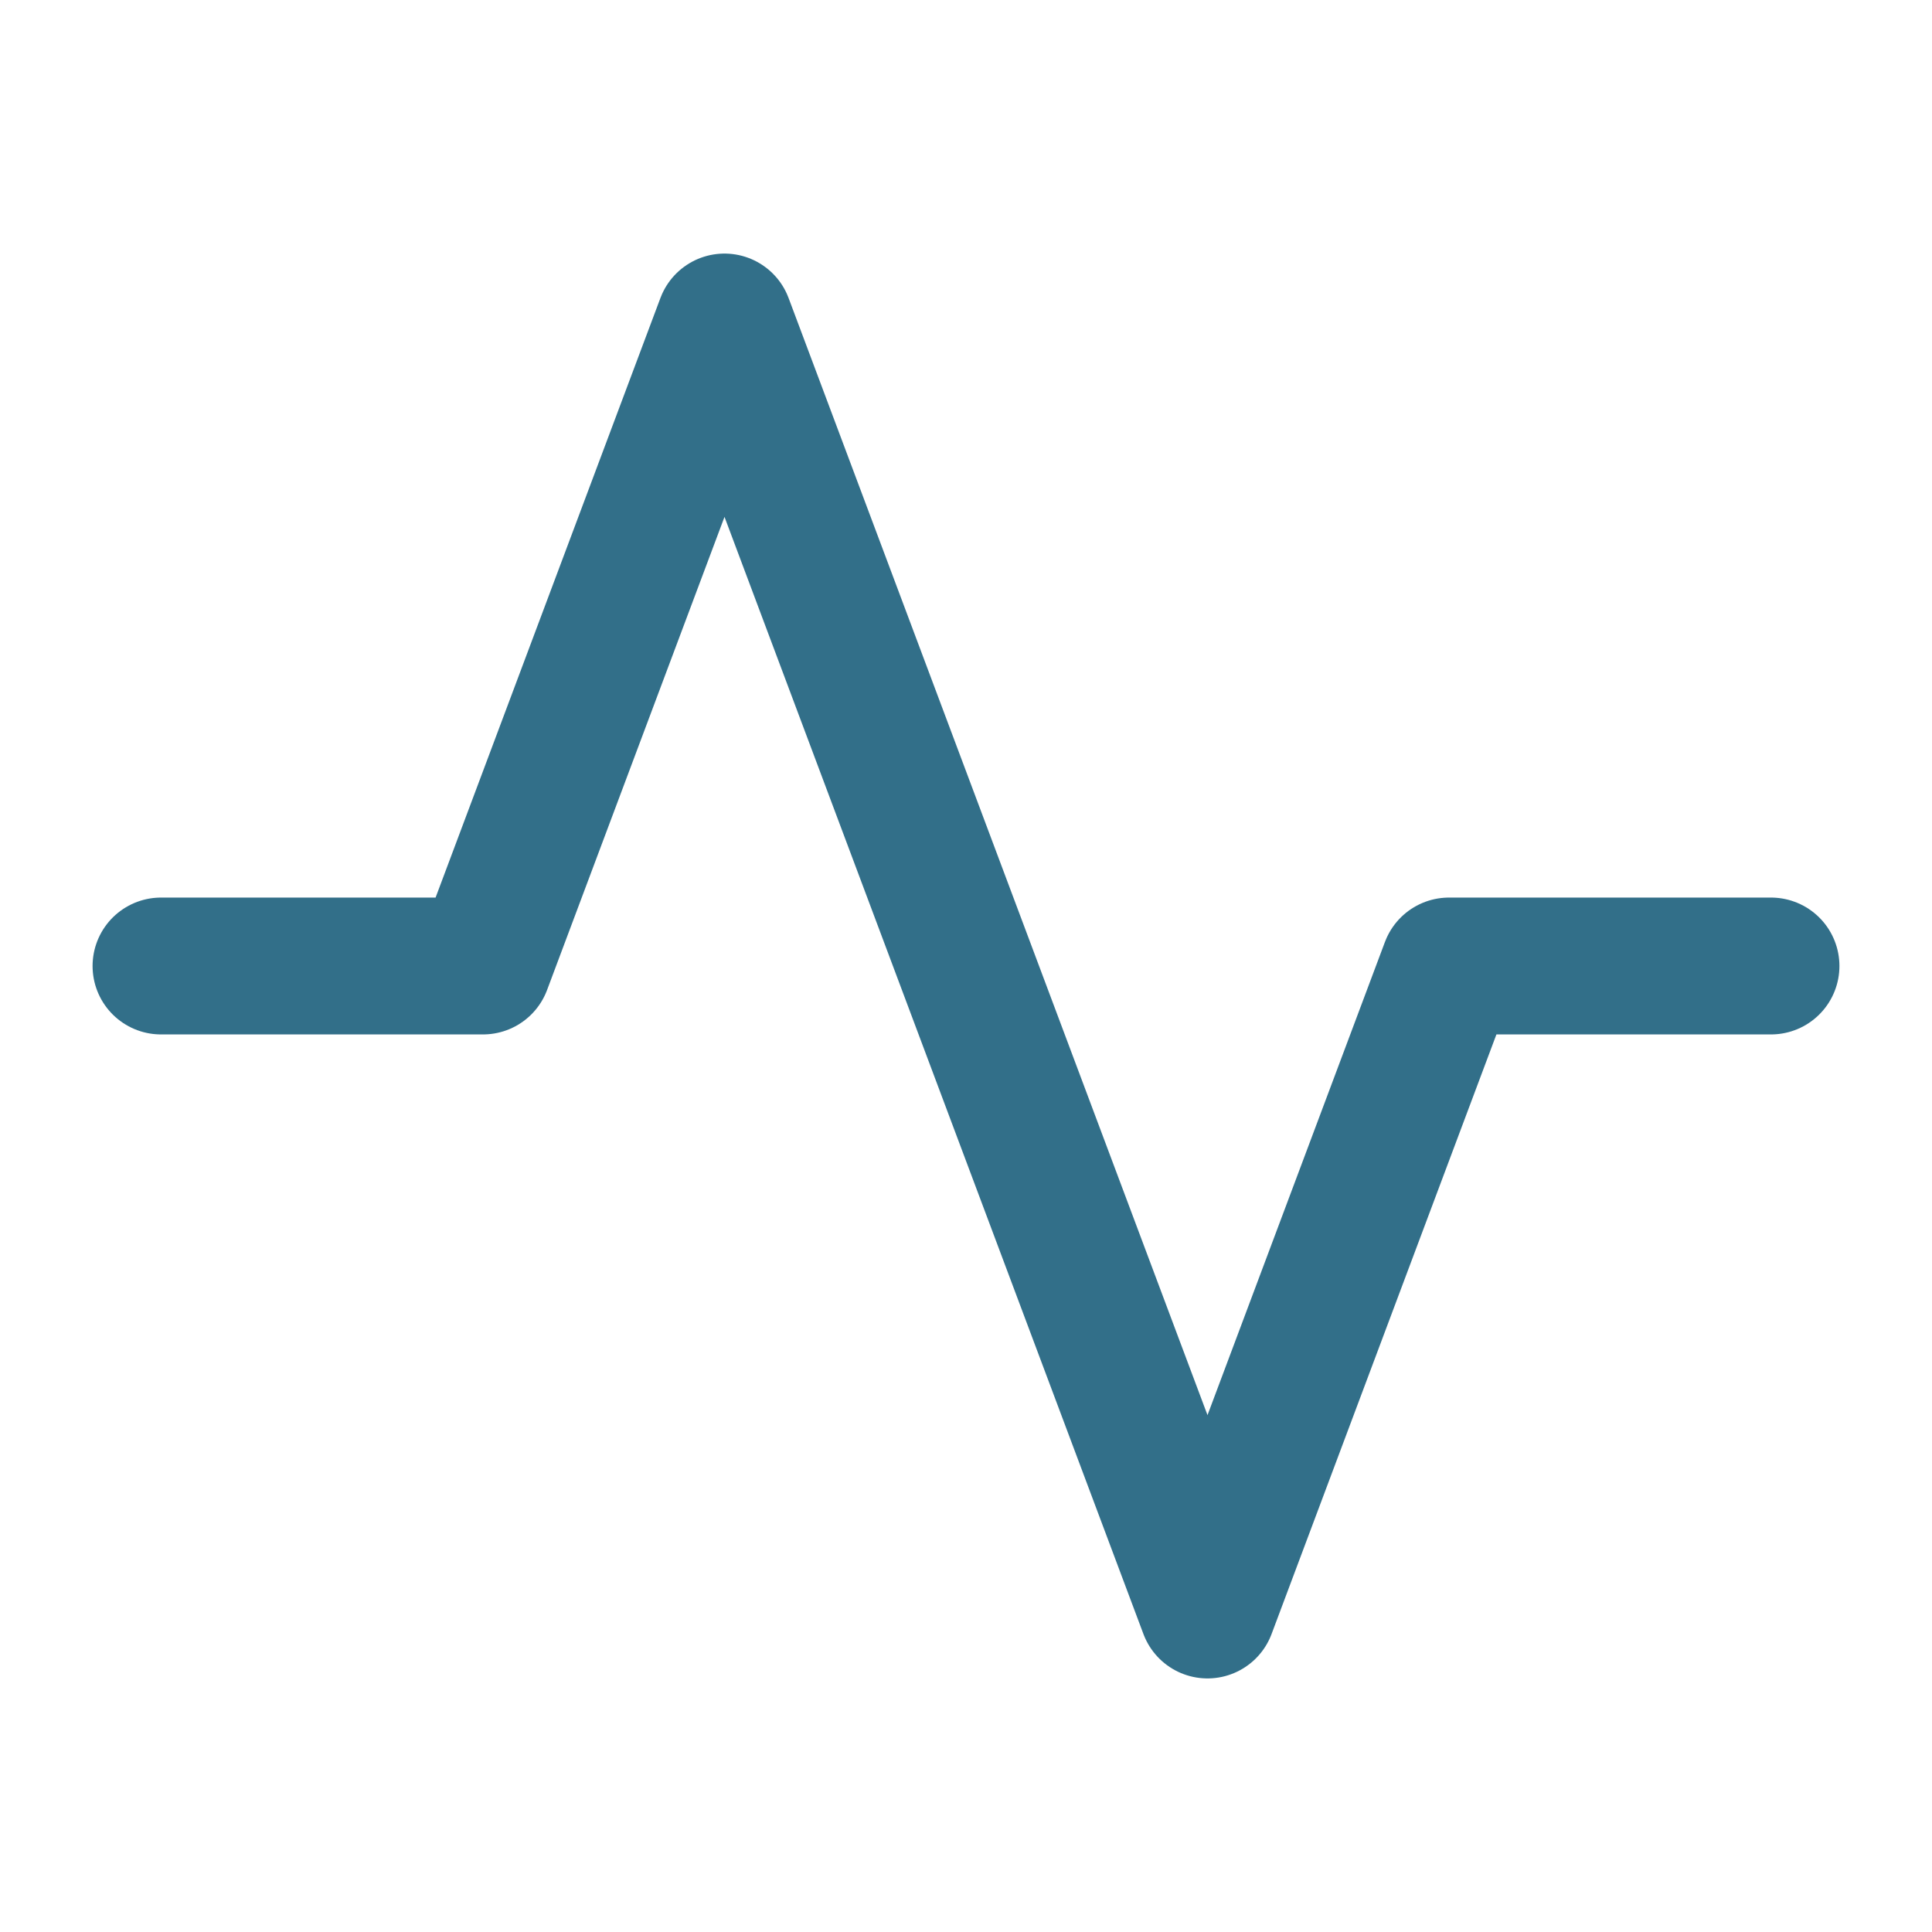
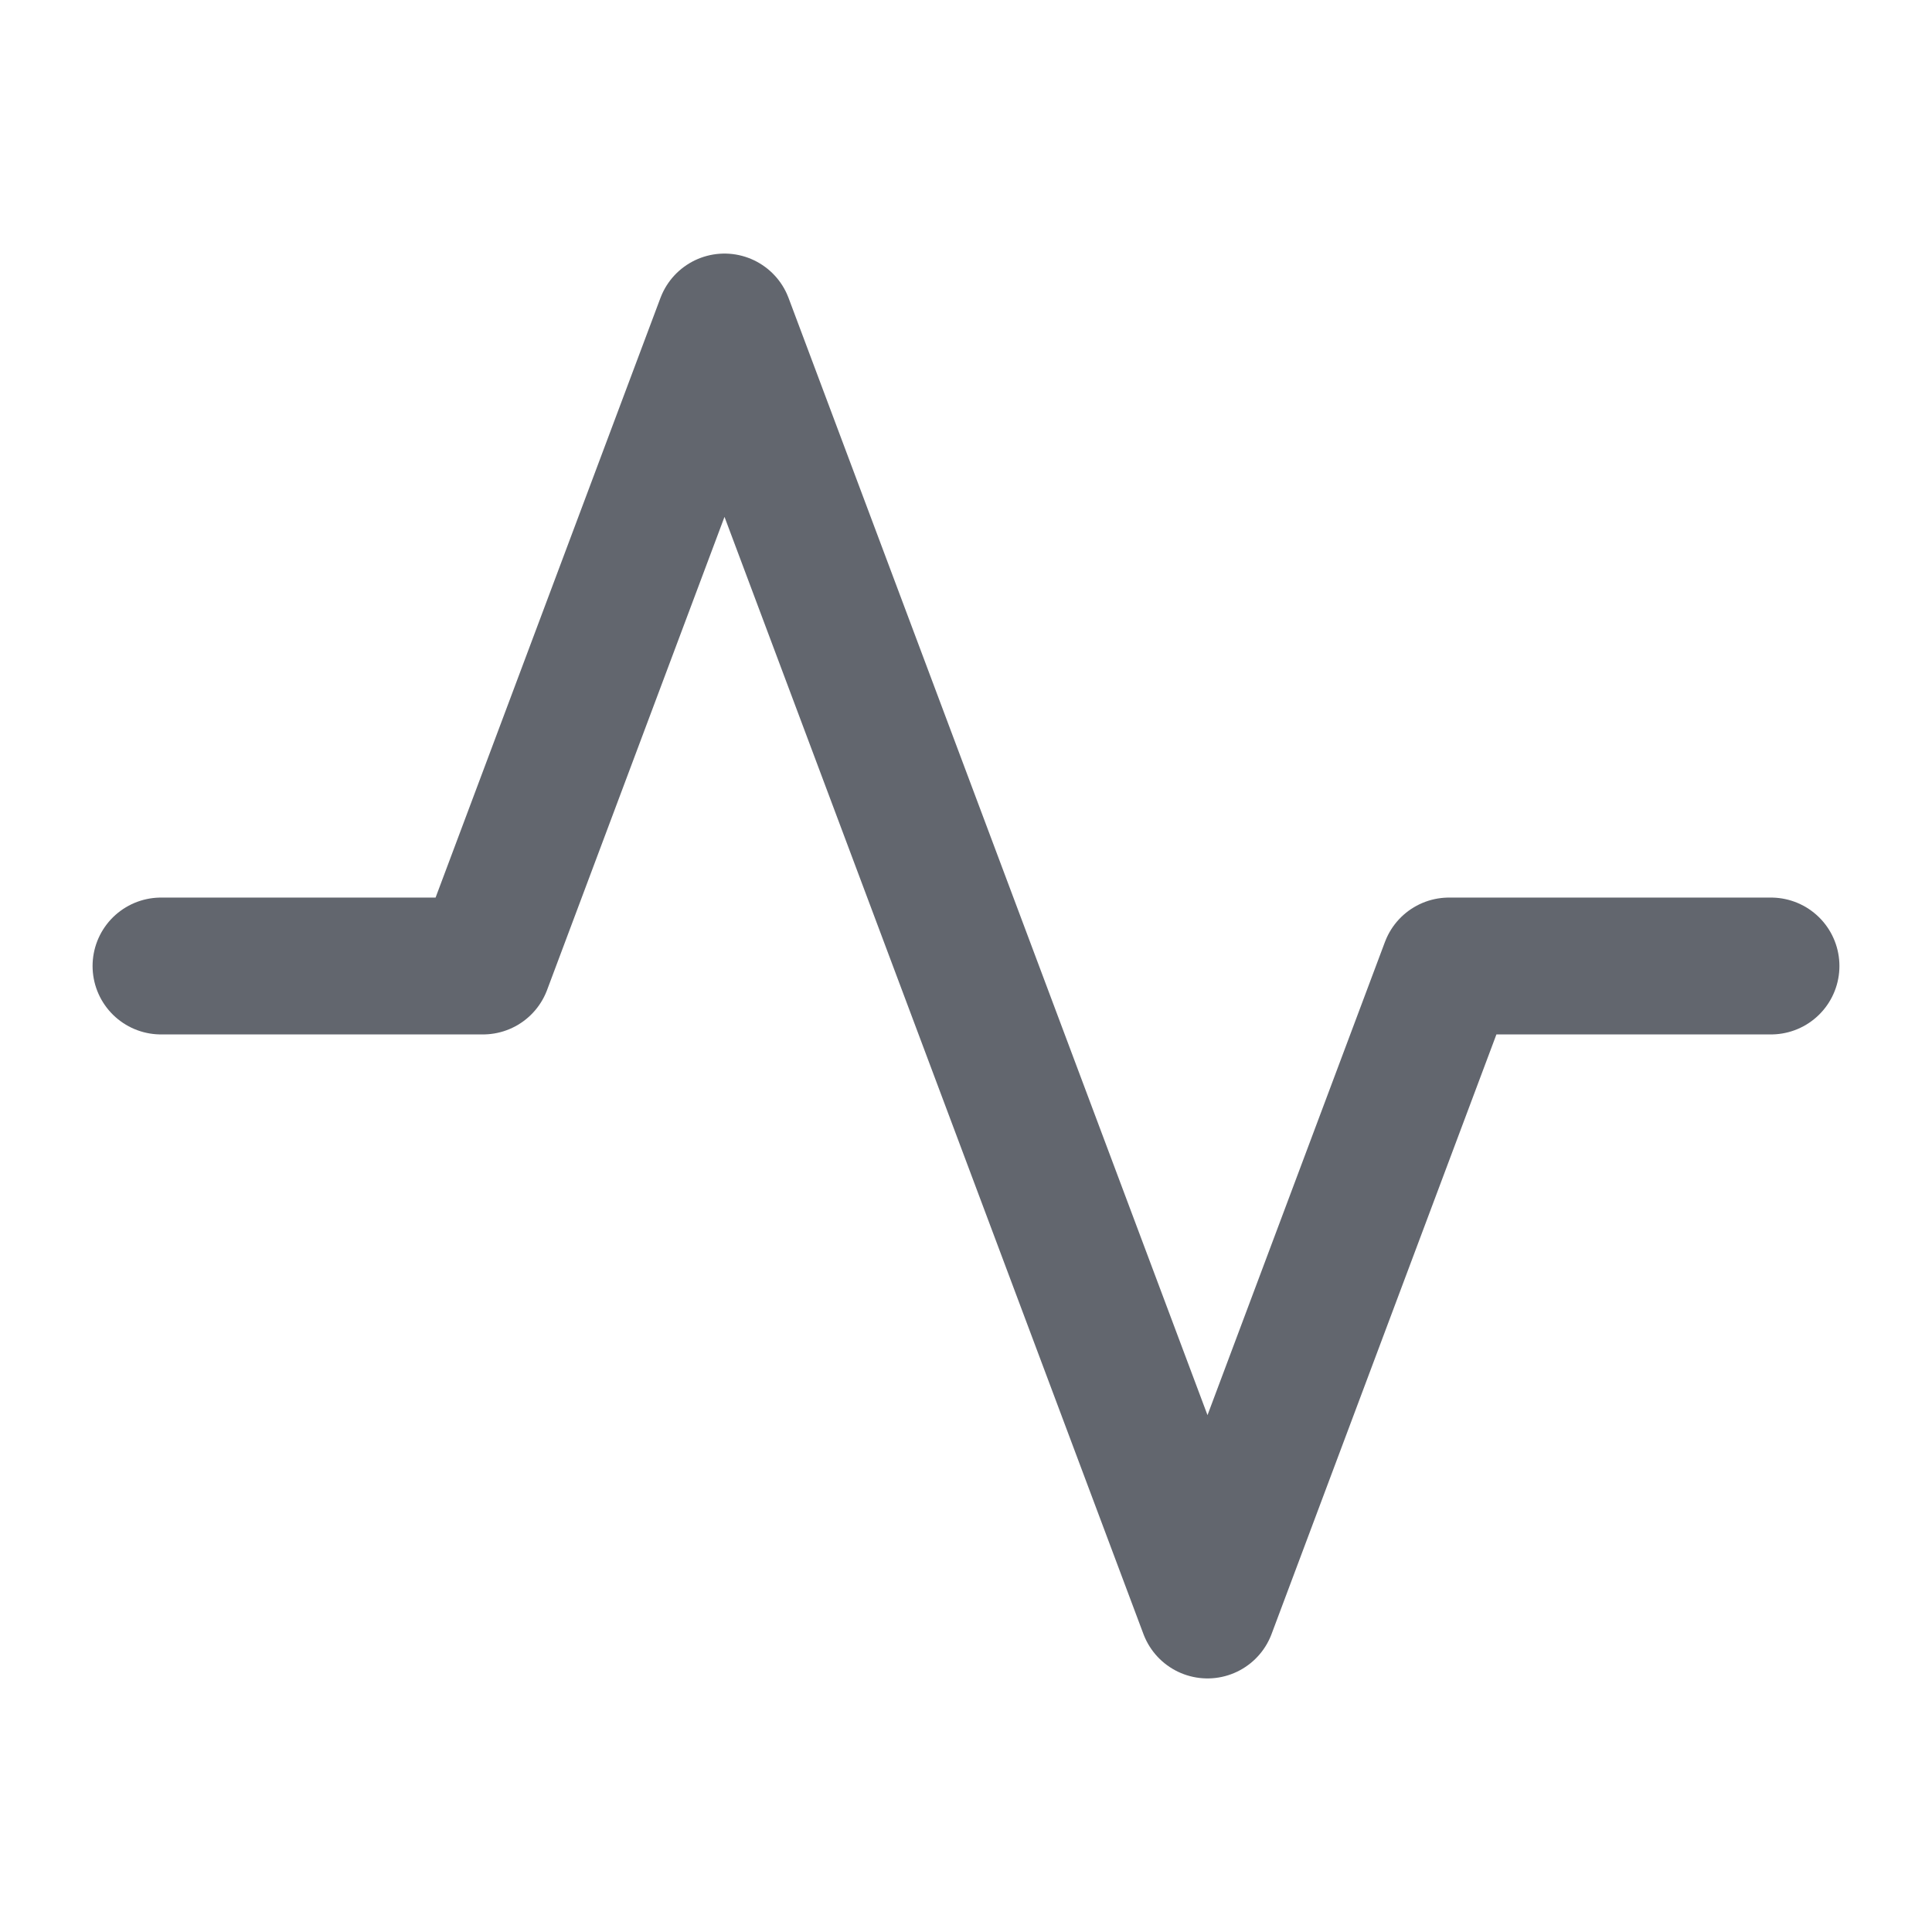
- <svg xmlns="http://www.w3.org/2000/svg" viewBox="0 0 24 24" fill="none" stroke="#326f89" stroke-width="1.7" stroke-linecap="round" stroke-linejoin="round">
+ <svg xmlns="http://www.w3.org/2000/svg" viewBox="0 0 24 24" fill="none" stroke="#62666e" stroke-width="1.7" stroke-linecap="round" stroke-linejoin="round">
  <path d="M2 12h4l3-8 6 16 3-8h4" />
</svg>
